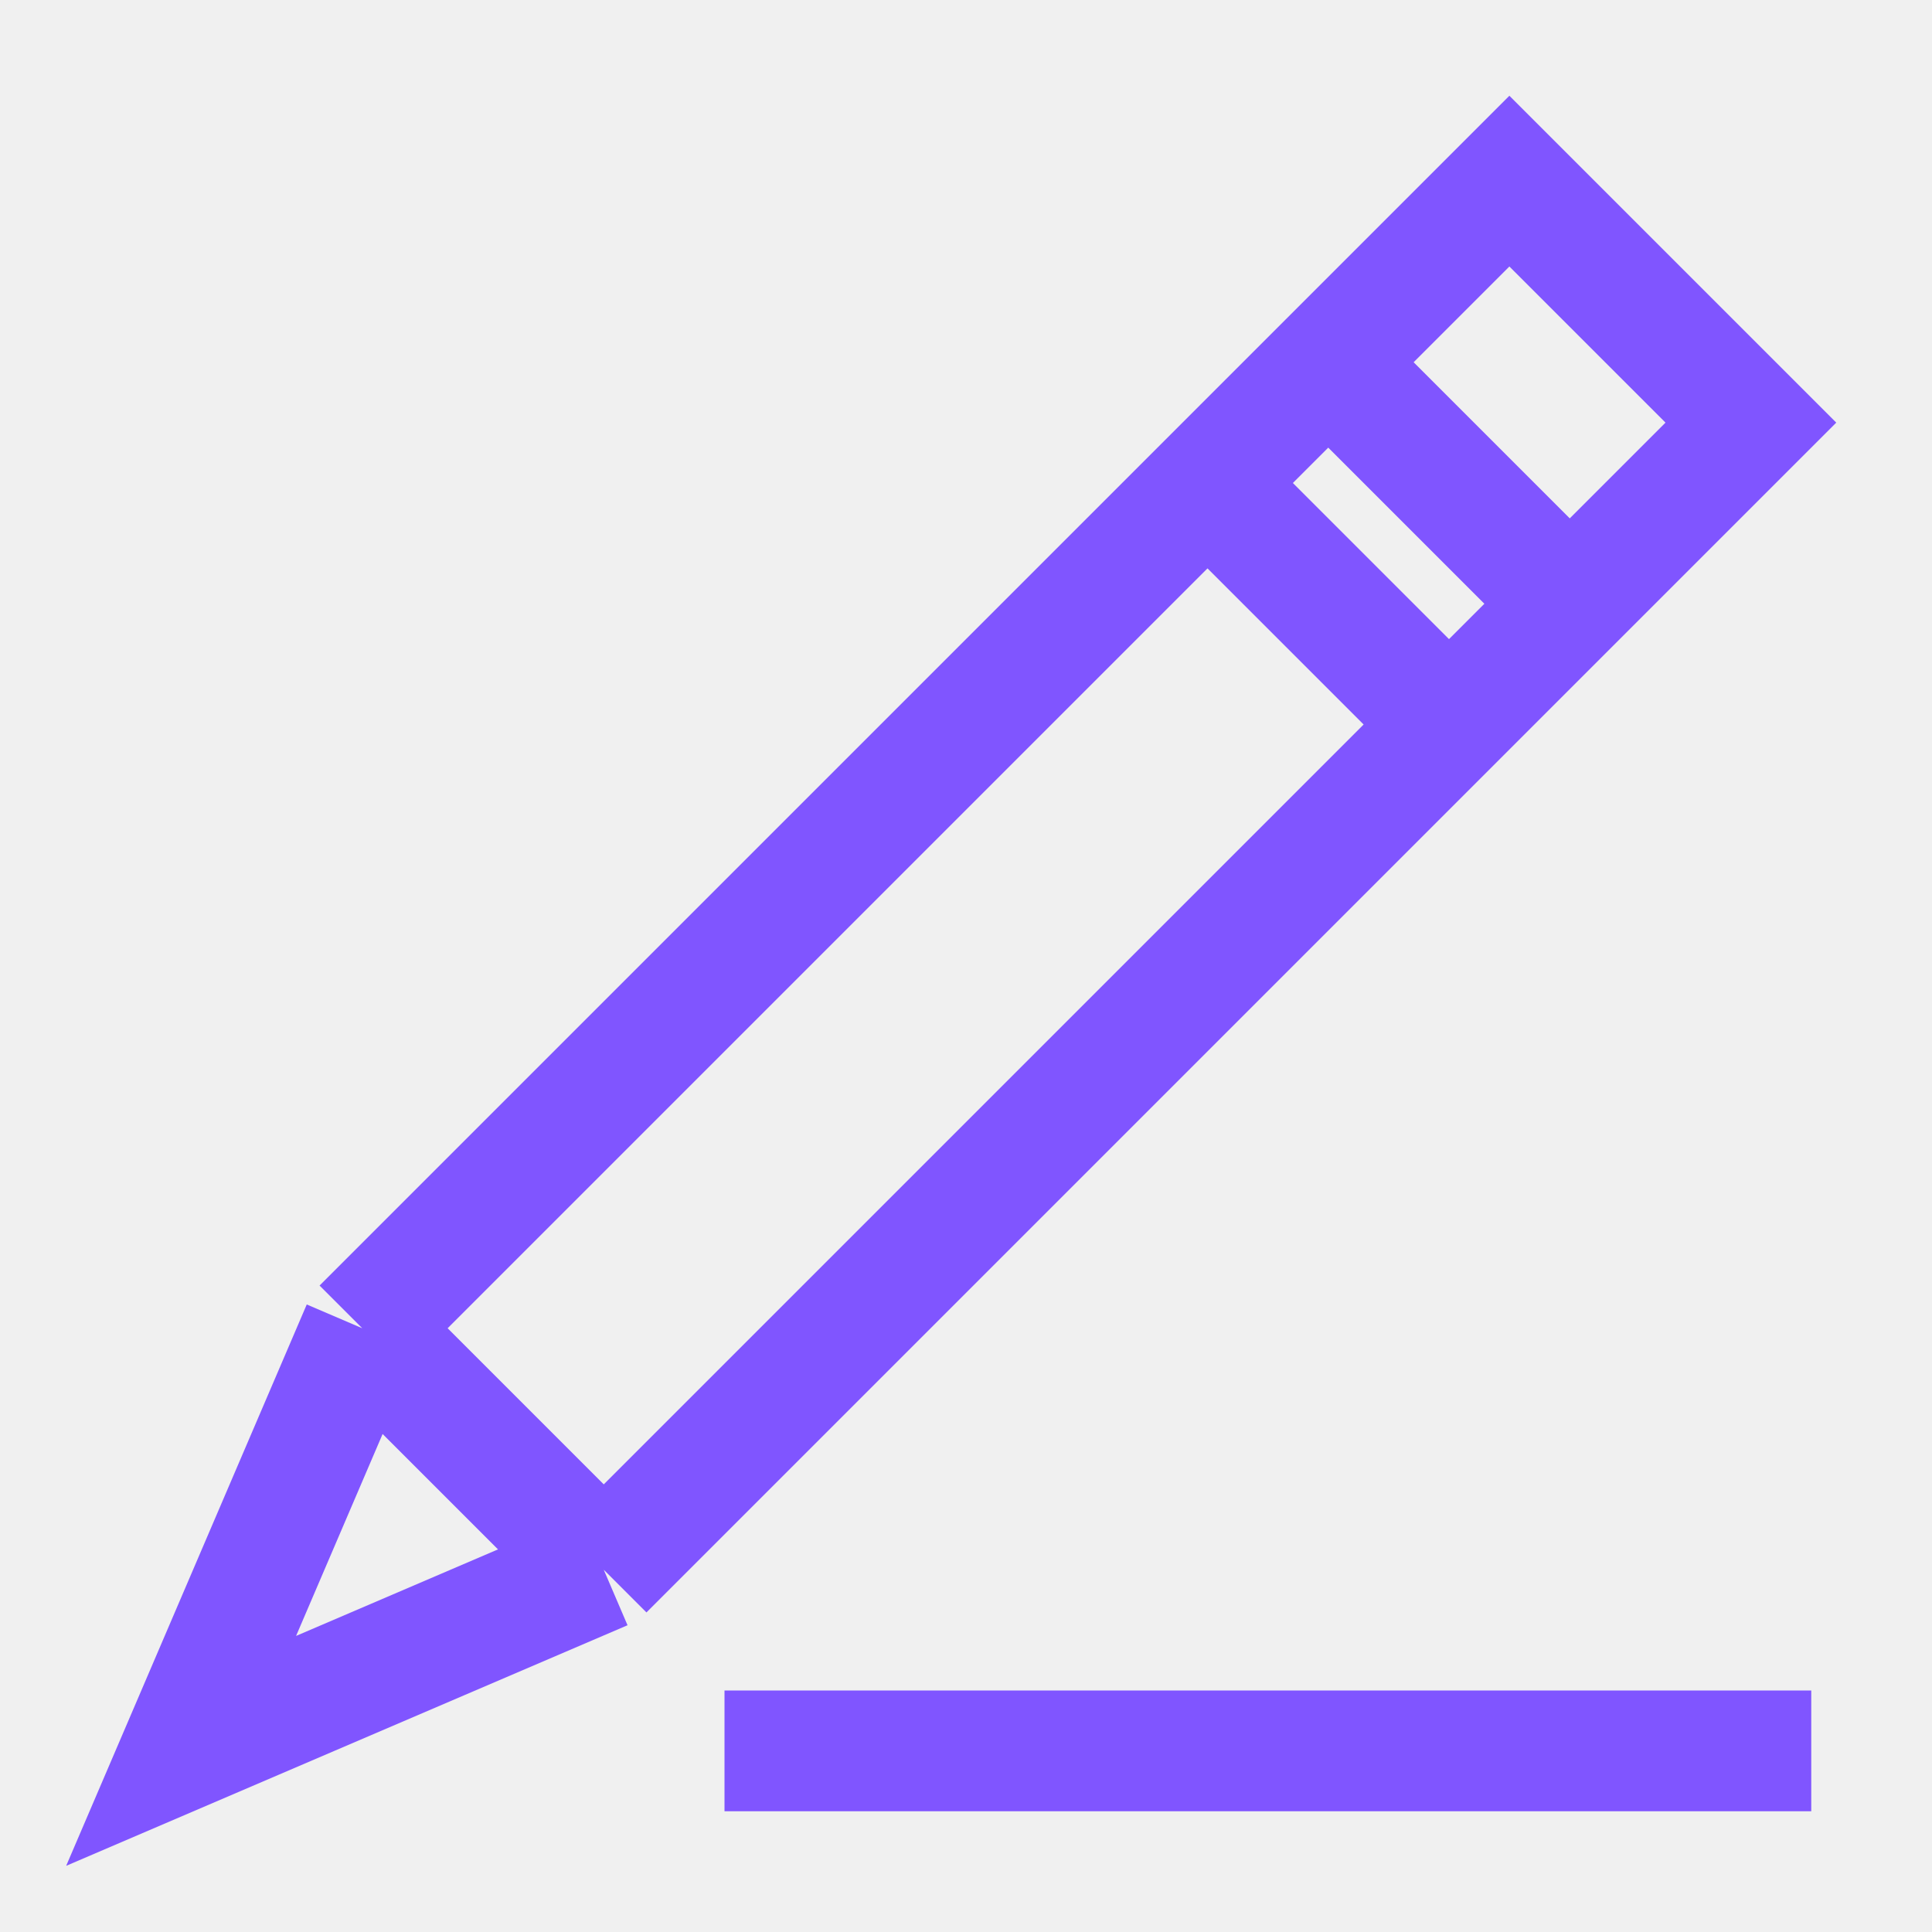
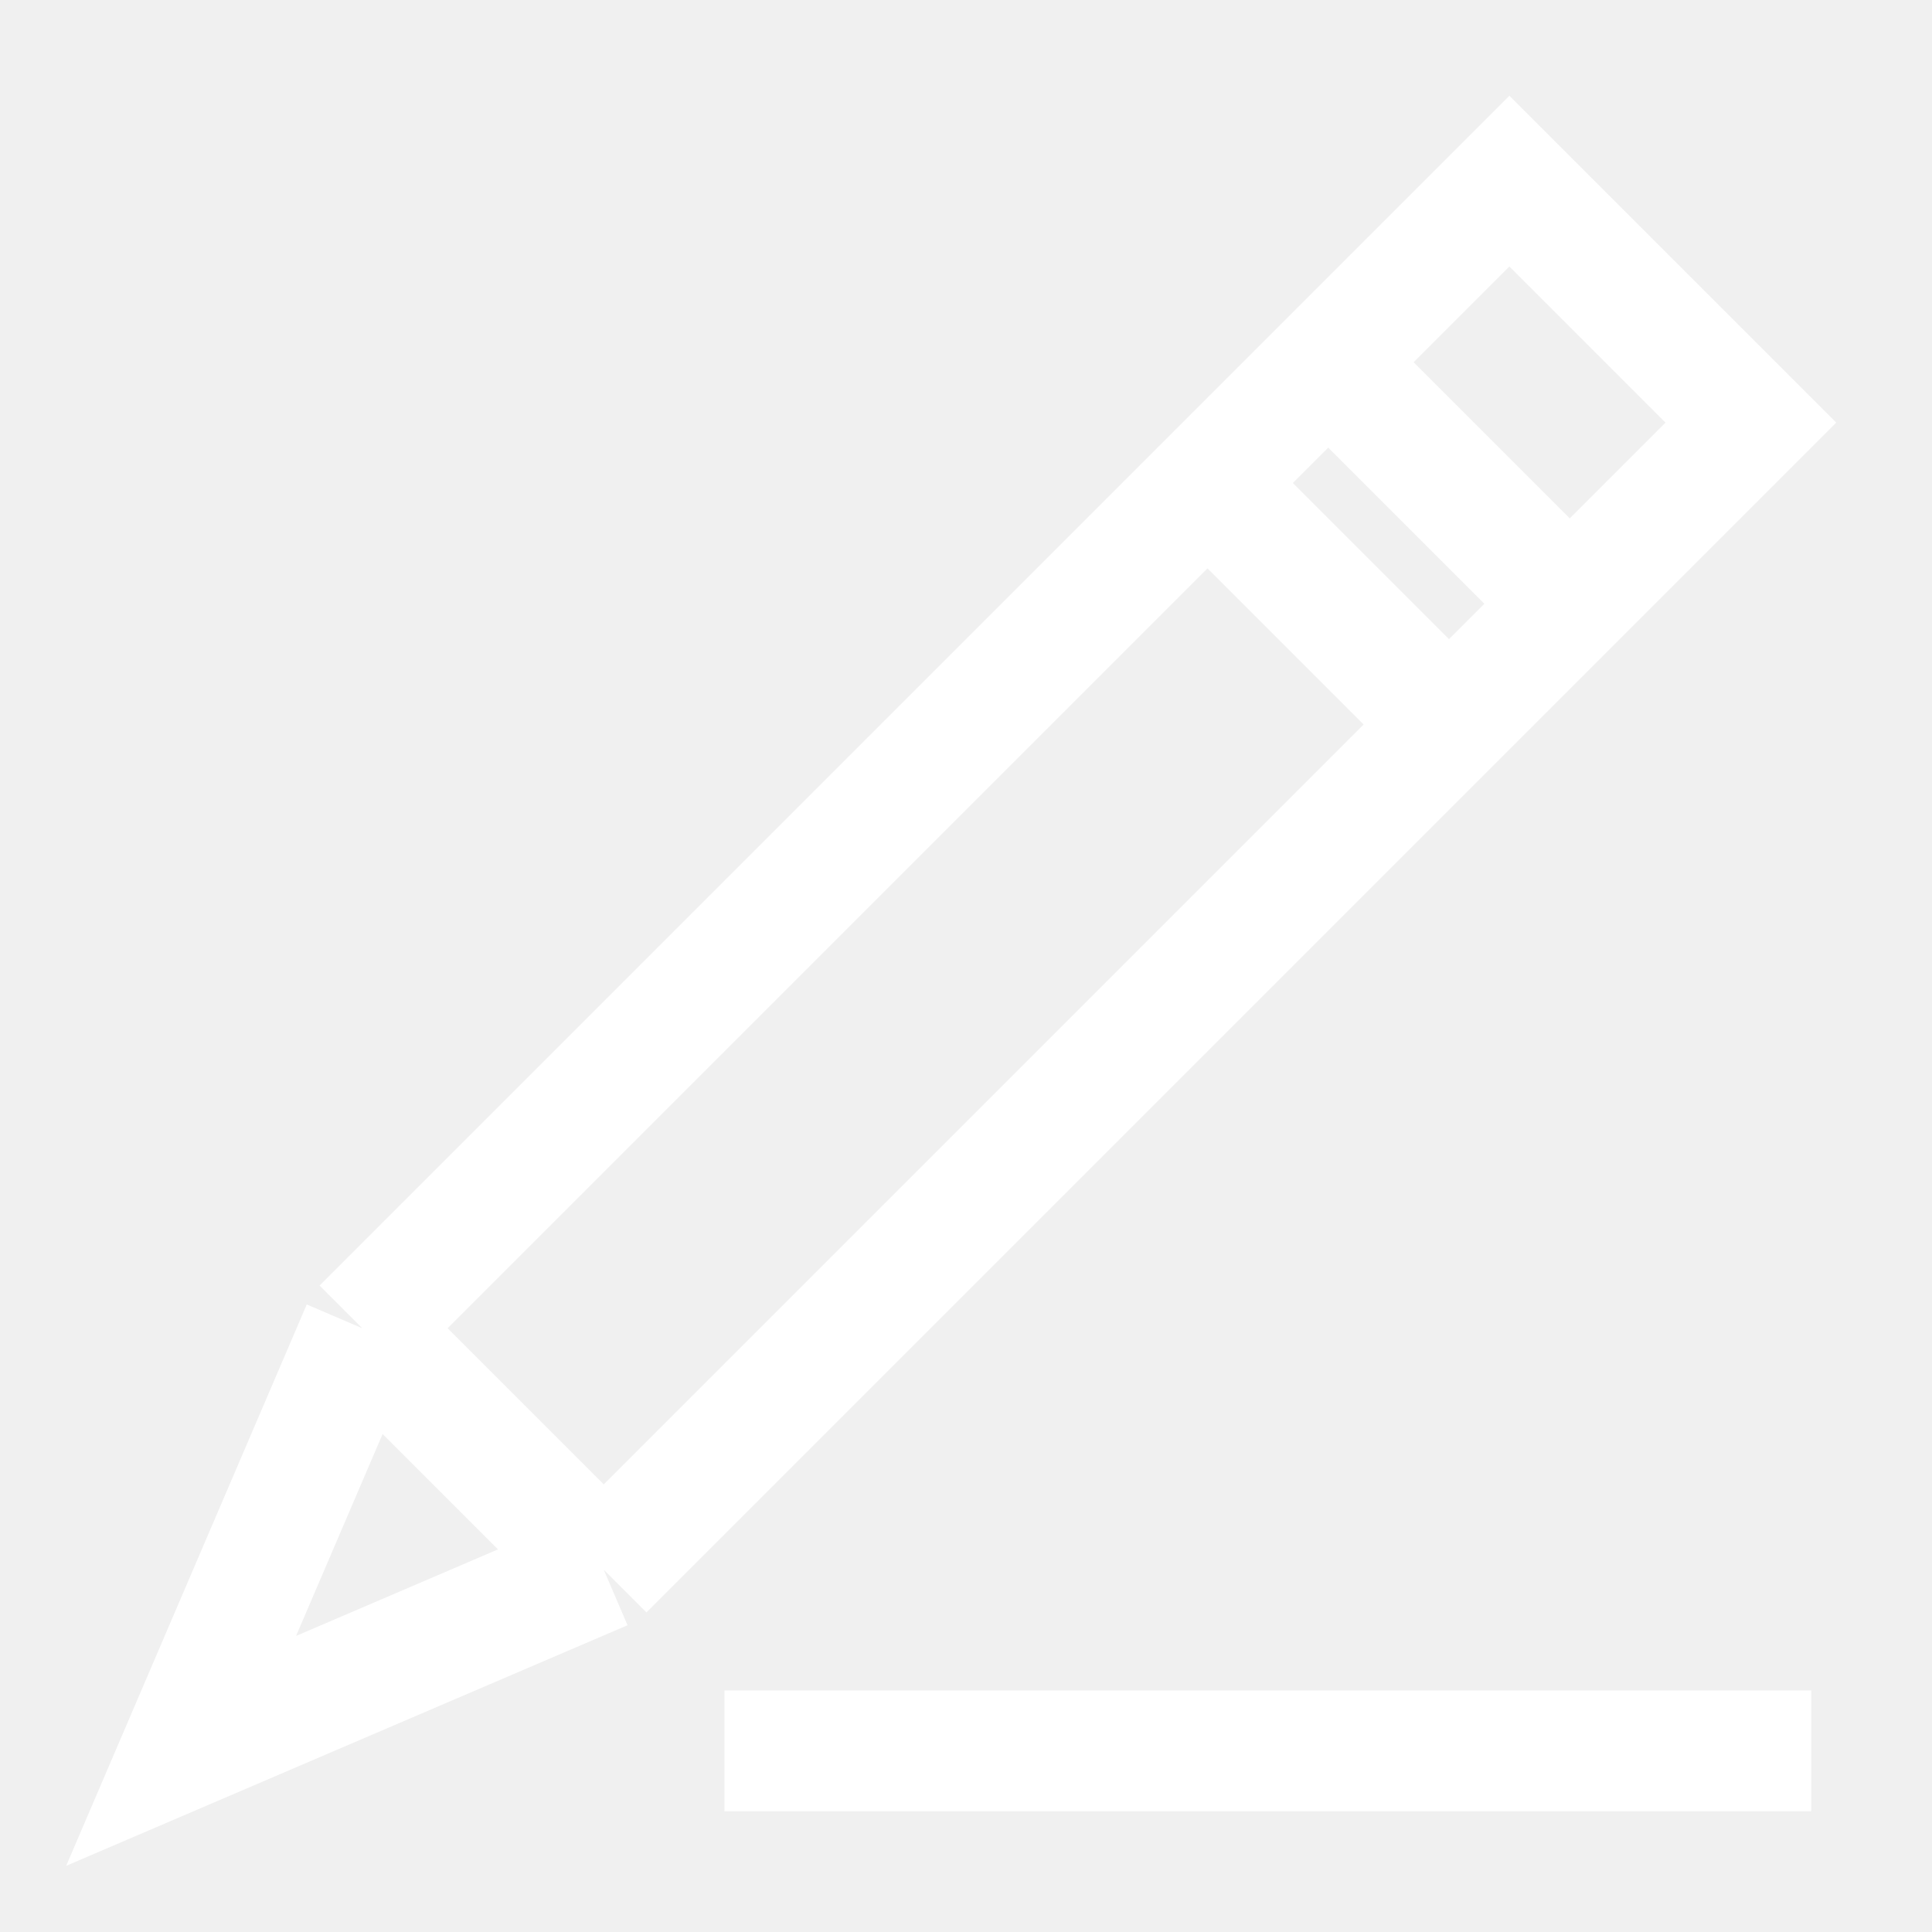
- <svg xmlns="http://www.w3.org/2000/svg" viewBox="0 0 16 16" fill="none" stroke="#8055FF">
+ <svg xmlns="http://www.w3.org/2000/svg" viewBox="0 0 16 16" fill="none" stroke="#FFFFFF">
  <path d="M6 14.5H15" fill="none" />
  <path d="M5 13L1.5 14.5L3 11M5 13L3 11M5 13L12 6M3 11L10 4M11 3L12.5 1.5L14.5 3.5L13 5M11 3L13 5M11 3L10 4M13 5L12 6M12 6L10 4" fill="none" />
</svg>
